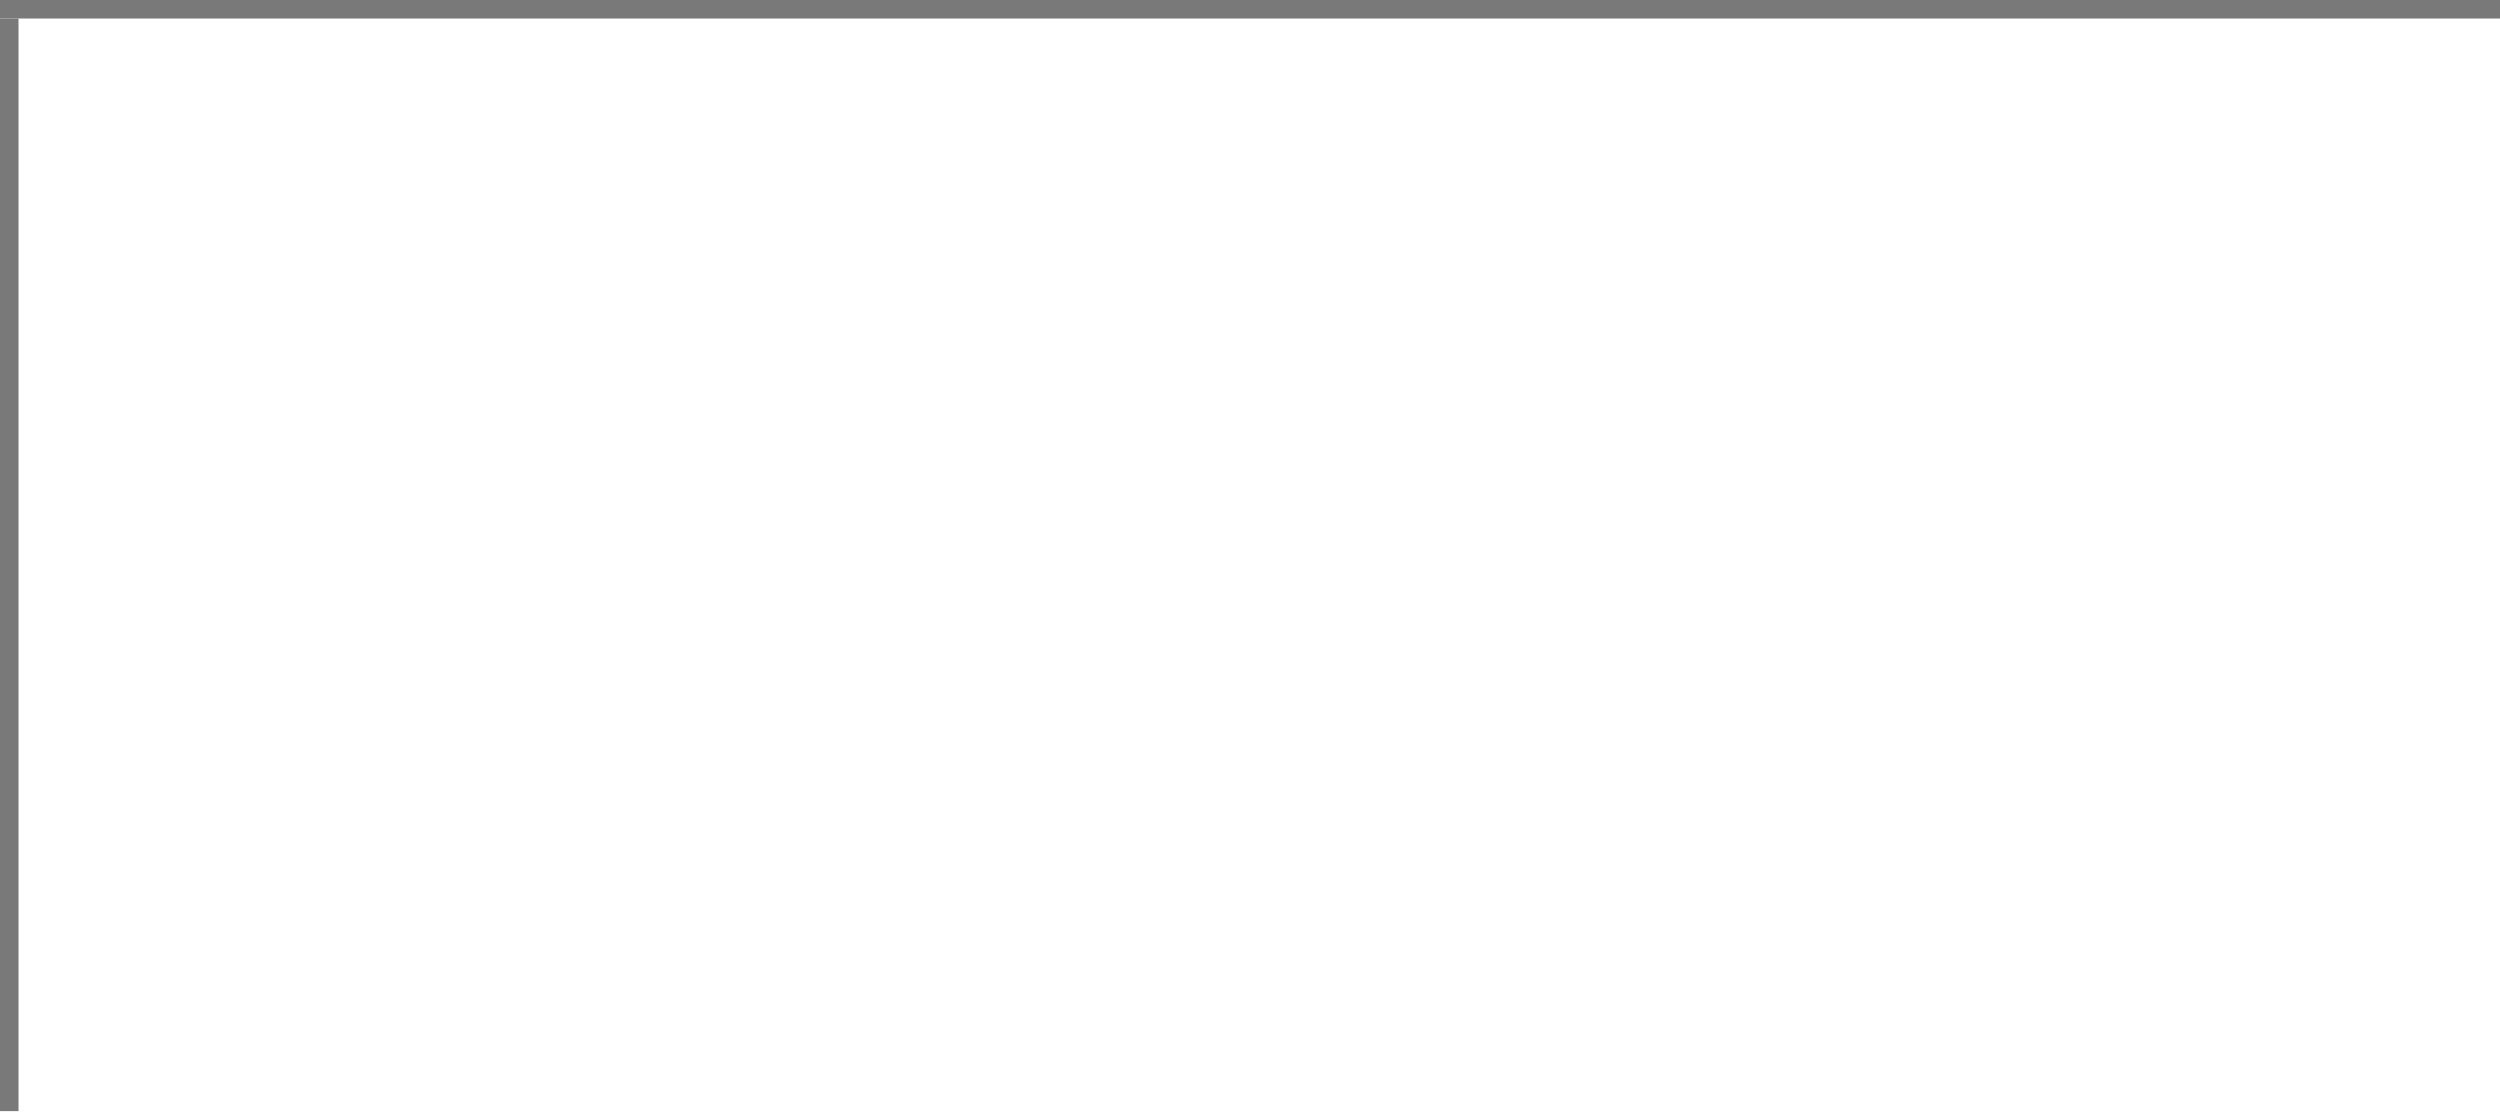
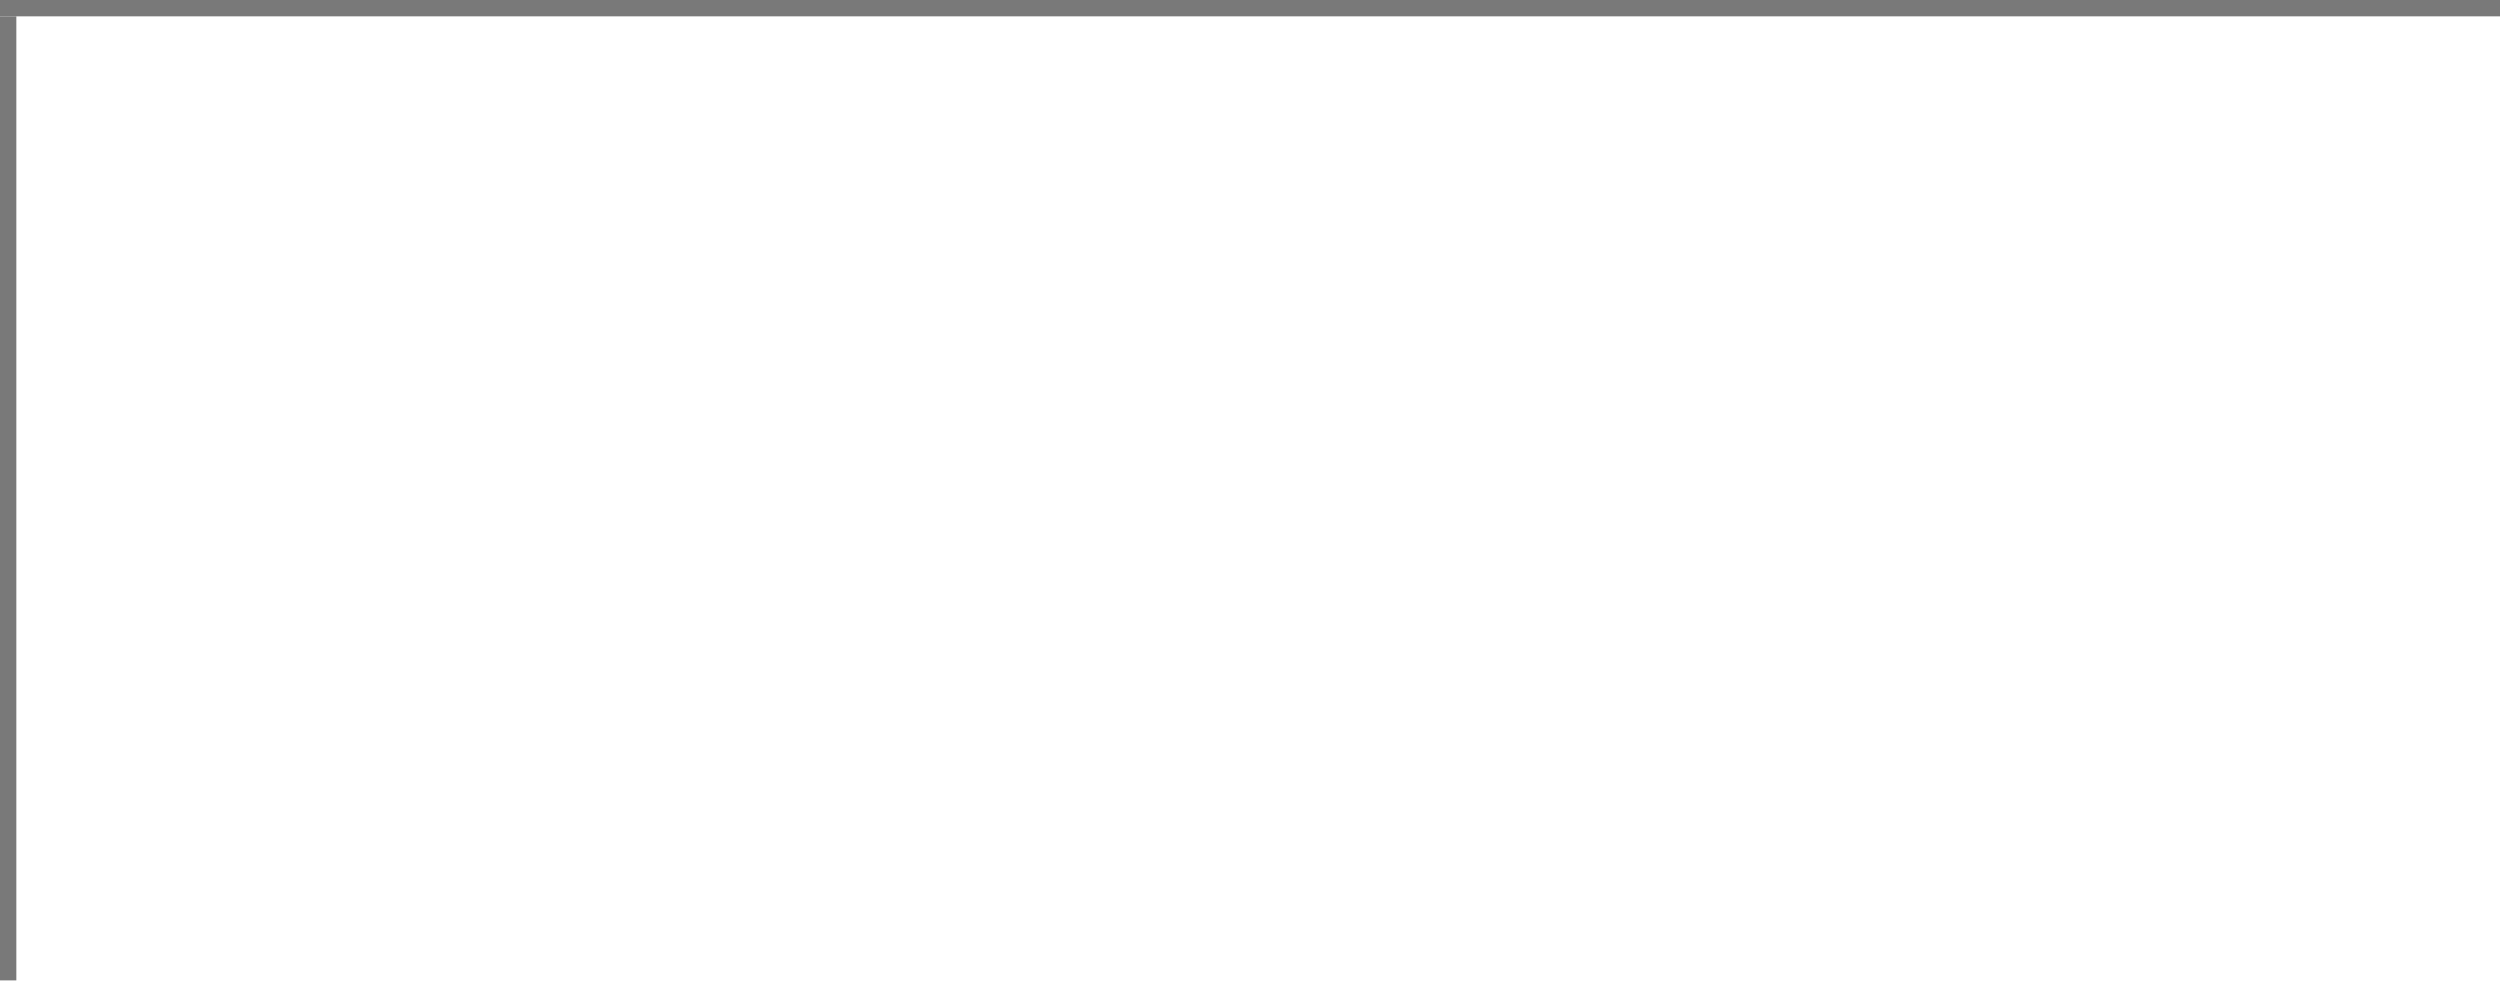
- <svg xmlns="http://www.w3.org/2000/svg" version="1.1" width="135px" height="60px" viewBox="752 30 135 60">
-   <path d="M 1 1  L 135 1  L 135 60  L 1 60  L 1 1  Z " fill-rule="nonzero" fill="rgba(255, 255, 255, 1)" stroke="none" transform="matrix(1 0 0 1 752 30 )" class="fill" />
-   <path d="M 0.5 1  L 0.5 60  " stroke-width="1" stroke-dasharray="0" stroke="rgba(121, 121, 121, 1)" fill="none" transform="matrix(1 0 0 1 752 30 )" class="stroke" />
-   <path d="M 0 0.5  L 135 0.5  " stroke-width="1" stroke-dasharray="0" stroke="rgba(121, 121, 121, 1)" fill="none" transform="matrix(1 0 0 1 752 30 )" class="stroke" />
+ <svg xmlns="http://www.w3.org/2000/svg" version="1.1" width="153px" height="60px" viewBox="199 30 153 60">
+   <path d="M 1 1  L 153 1  L 153 60  L 1 60  L 1 1  Z " fill-rule="nonzero" fill="rgba(255, 255, 255, 1)" stroke="none" transform="matrix(1 0 0 1 199 30 )" class="fill" />
+   <path d="M 0.5 1  L 0.5 60  " stroke-width="1" stroke-dasharray="0" stroke="rgba(121, 121, 121, 1)" fill="none" transform="matrix(1 0 0 1 199 30 )" class="stroke" />
+   <path d="M 0 0.5  L 153 0.5  " stroke-width="1" stroke-dasharray="0" stroke="rgba(121, 121, 121, 1)" fill="none" transform="matrix(1 0 0 1 199 30 )" class="stroke" />
</svg>
